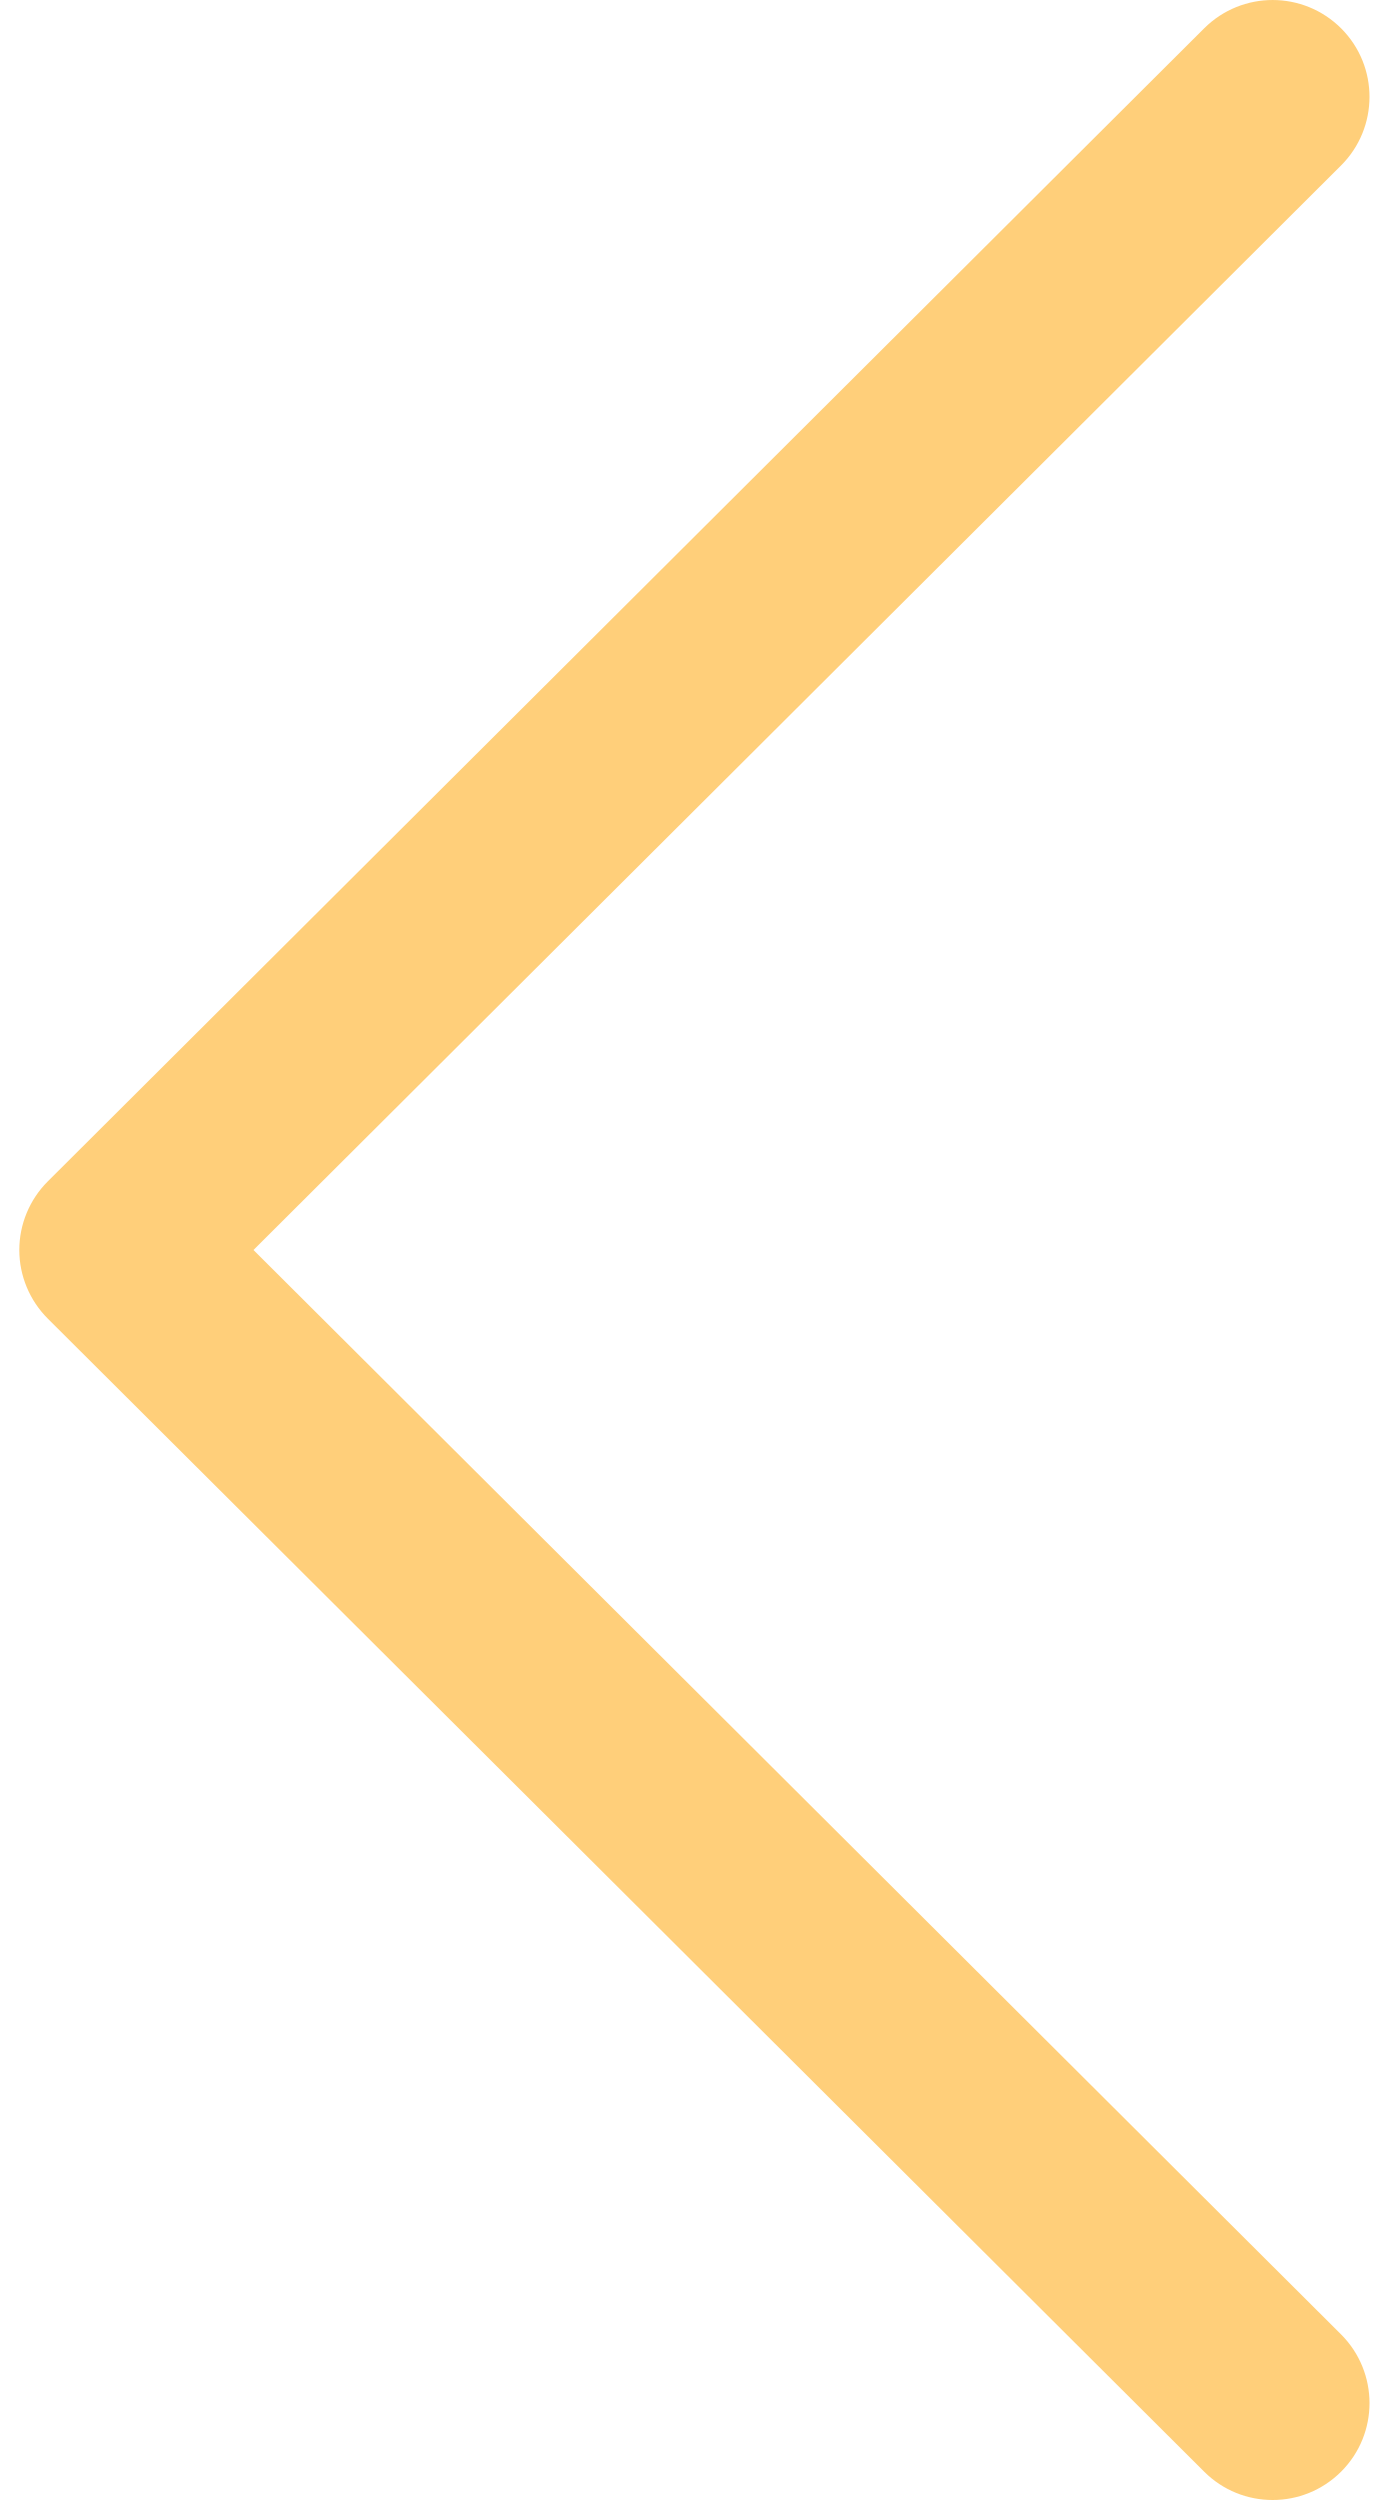
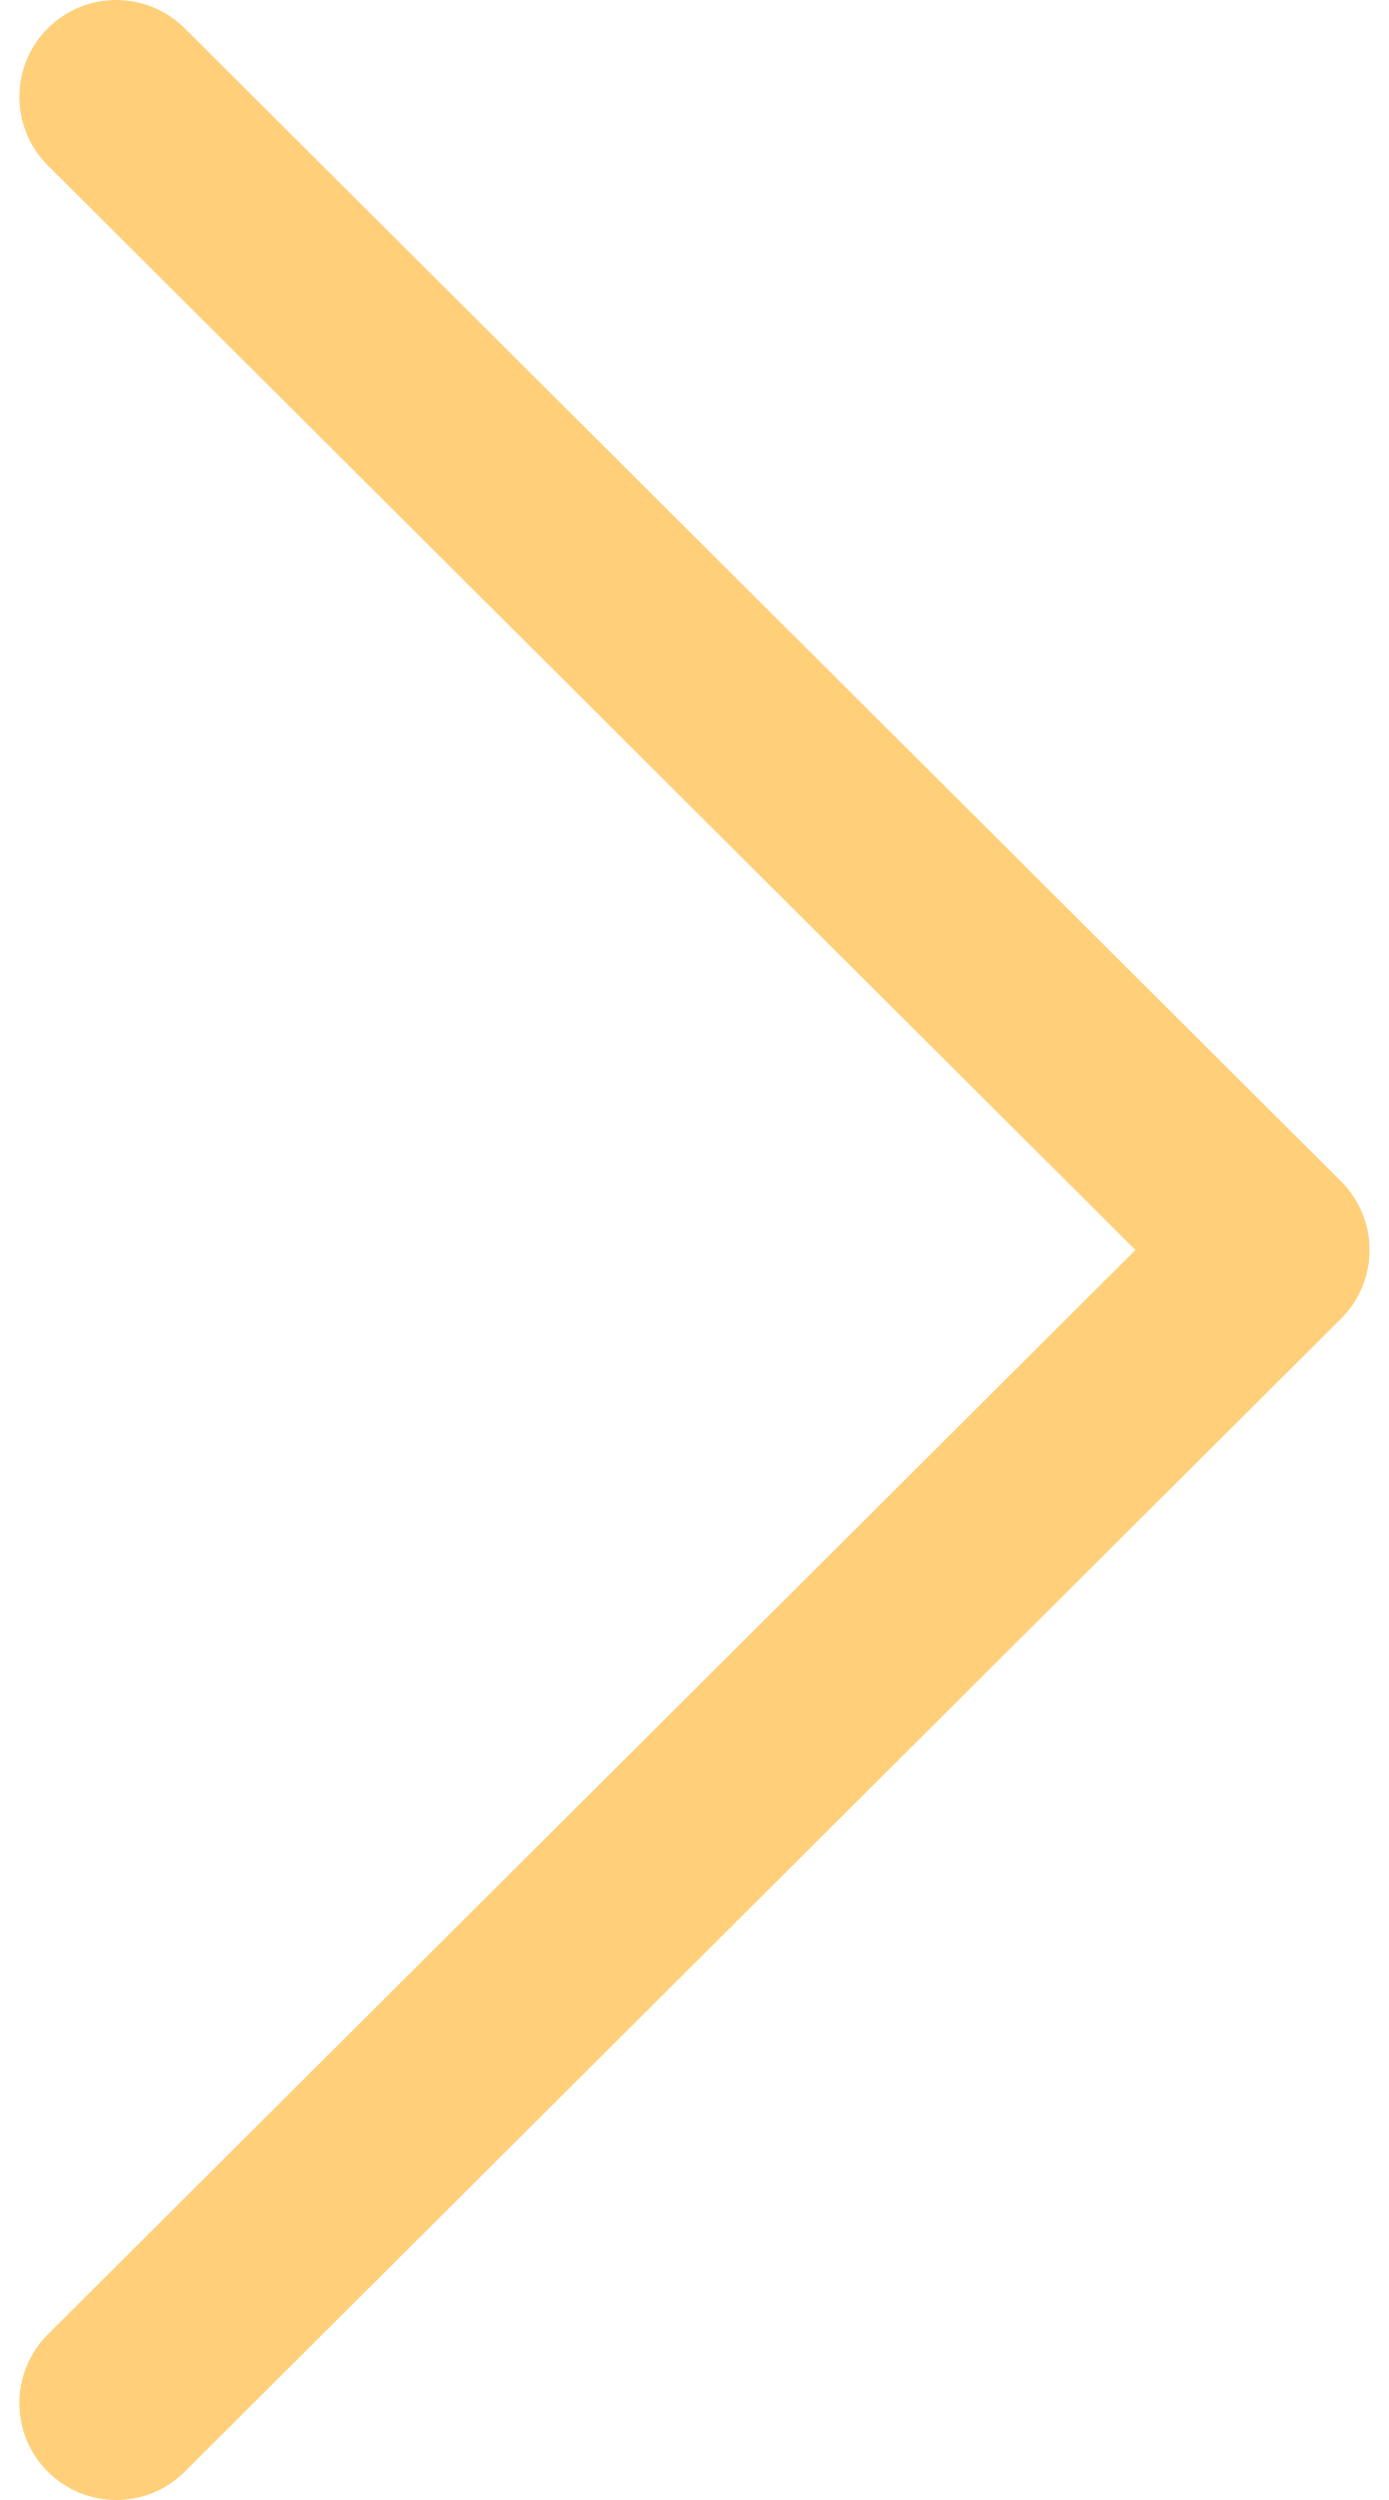
<svg xmlns="http://www.w3.org/2000/svg" width="10" height="18" viewBox="0 0 10 18" fill="none">
-   <path d="M0.344 8.506L8.67 0.204C8.943 -0.068 9.384 -0.068 9.657 0.205C9.929 0.478 9.928 0.92 9.655 1.192L1.825 9L9.656 16.808C9.928 17.081 9.929 17.522 9.657 17.795C9.52 17.932 9.342 18 9.163 18C8.984 18 8.806 17.932 8.67 17.796L0.344 9.494C0.213 9.363 0.139 9.185 0.139 9C0.139 8.815 0.213 8.637 0.344 8.506Z" fill="#FFCF7A" />
+   <path d="M9.656 8.506L1.33 0.204C1.057 -0.068 0.616 -0.068 0.343 0.205C0.071 0.478 0.072 0.92 0.345 1.192L8.175 9L0.344 16.808C0.072 17.081 0.071 17.522 0.343 17.795C0.48 17.932 0.658 18 0.837 18C1.016 18 1.194 17.932 1.33 17.796L9.656 9.494C9.787 9.363 9.861 9.185 9.861 9C9.861 8.815 9.787 8.637 9.656 8.506Z" fill="#FFCF7A" />
</svg>
